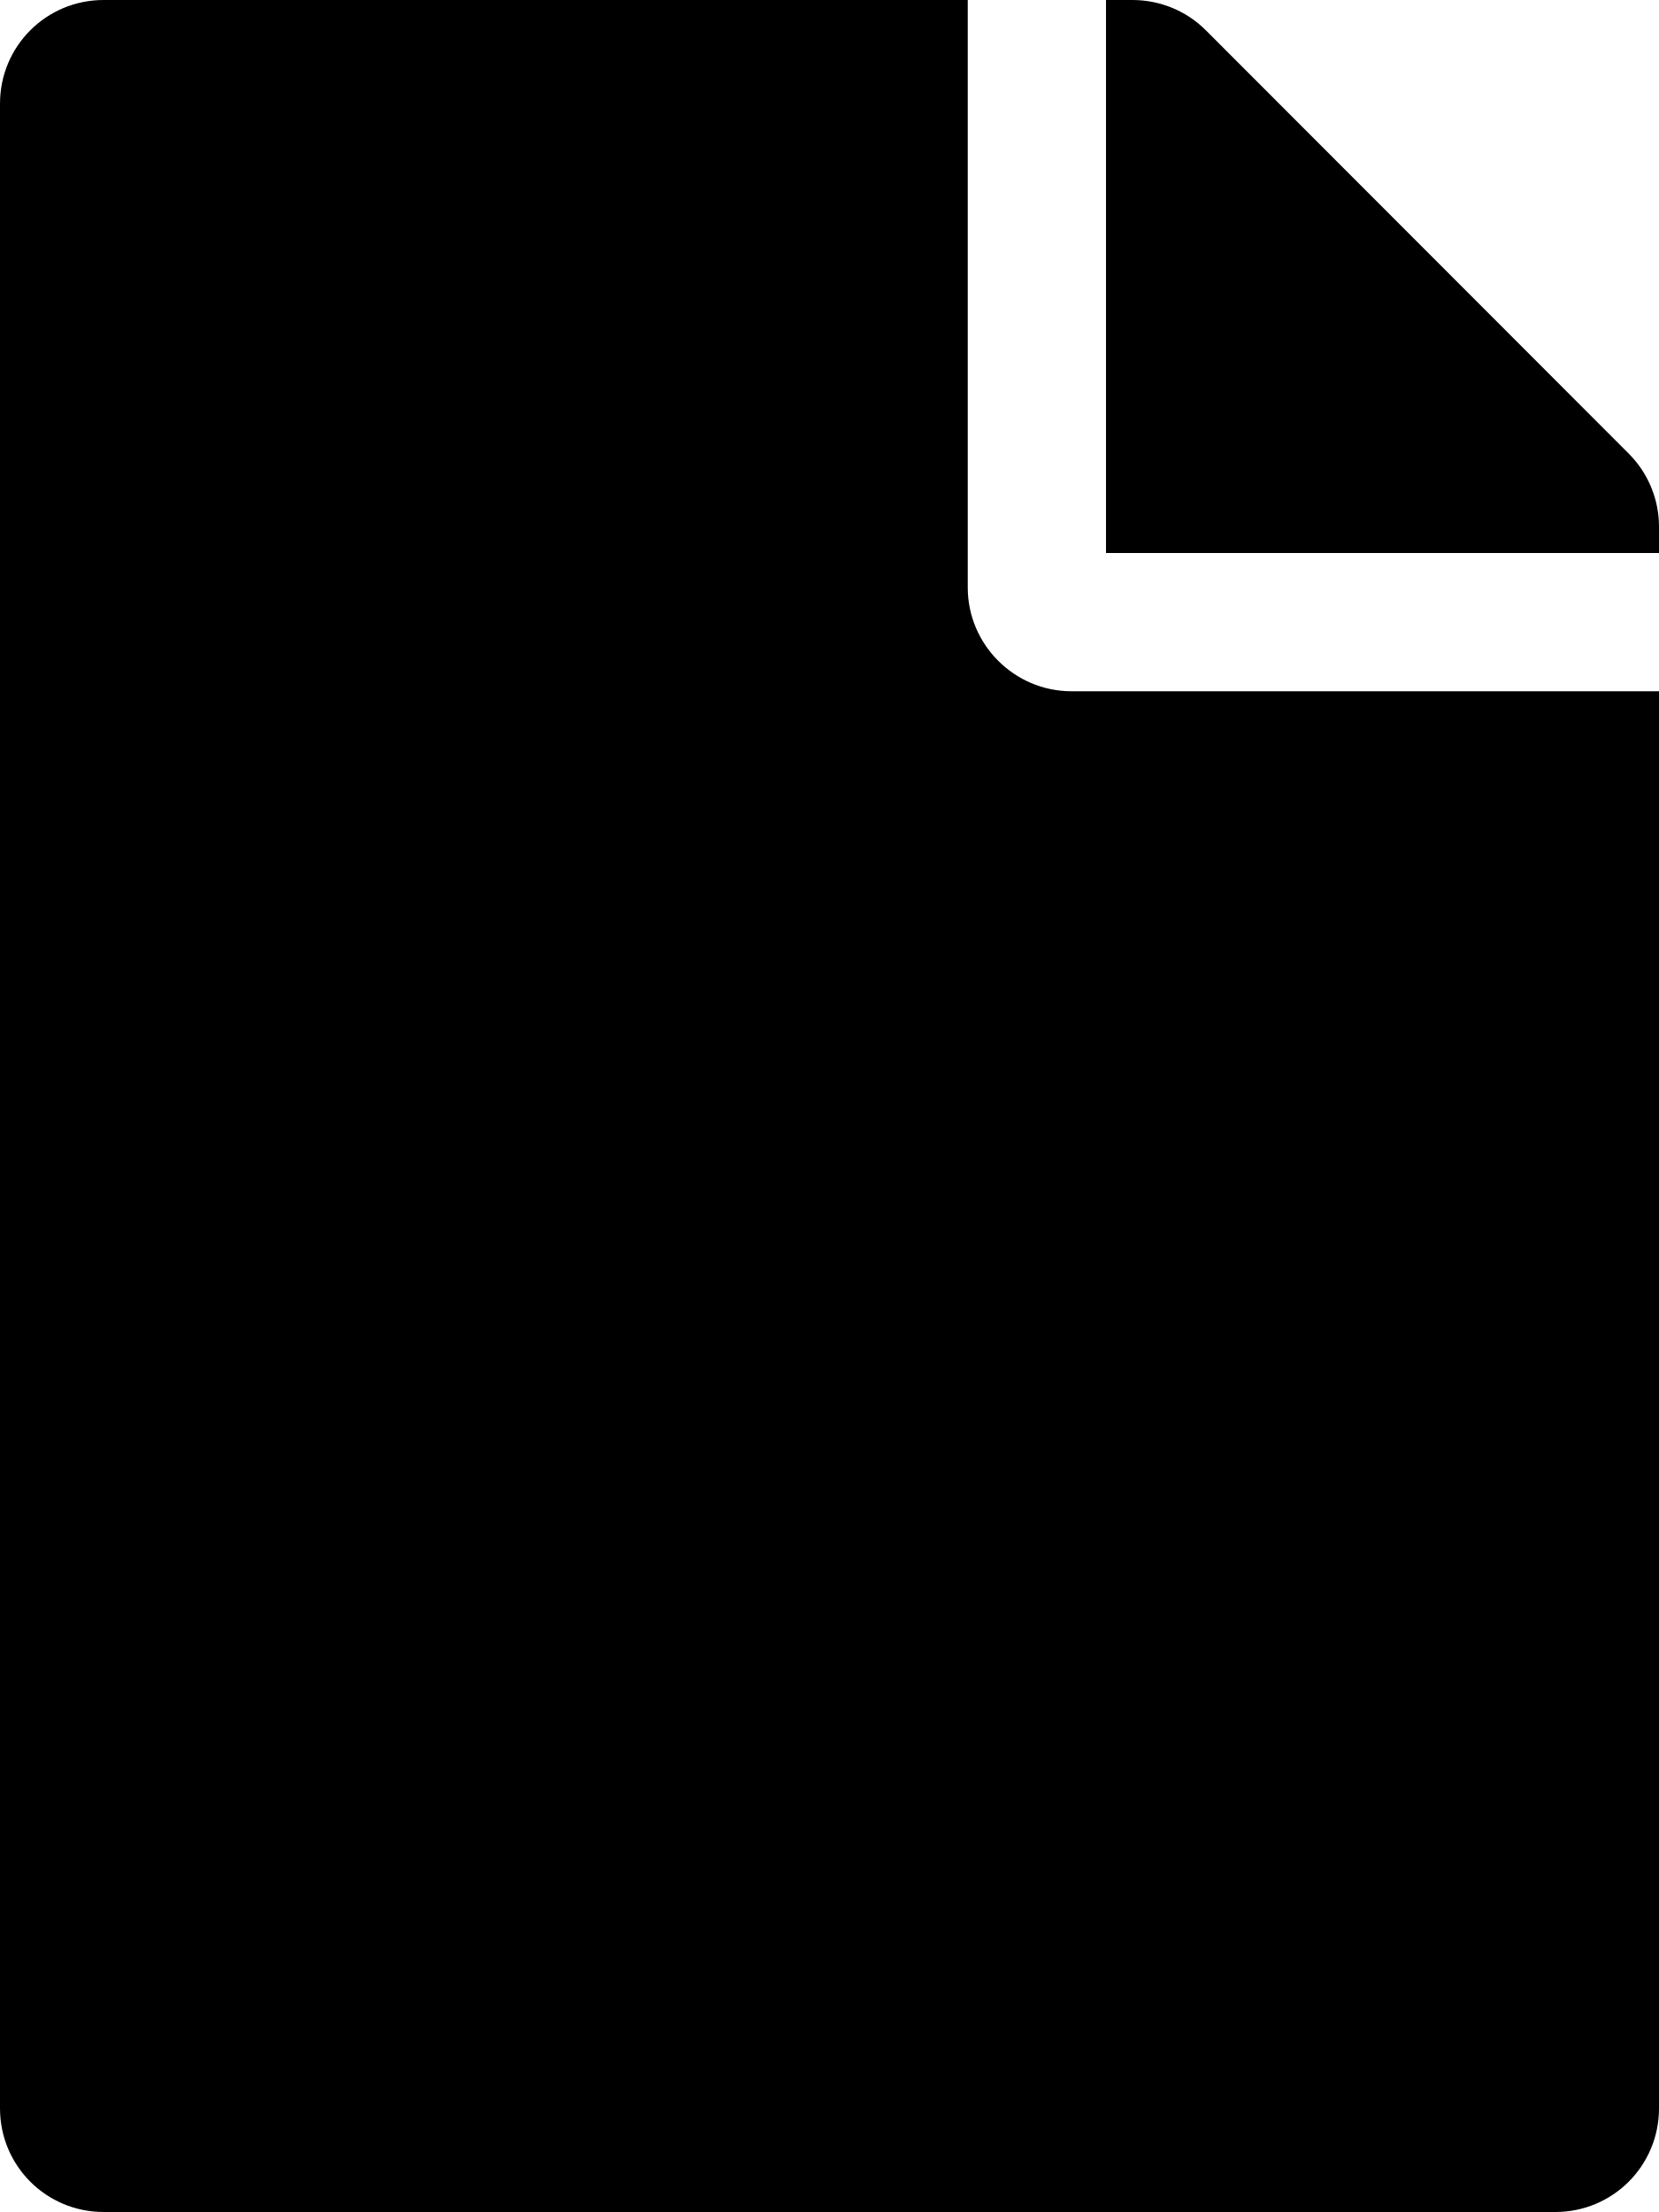
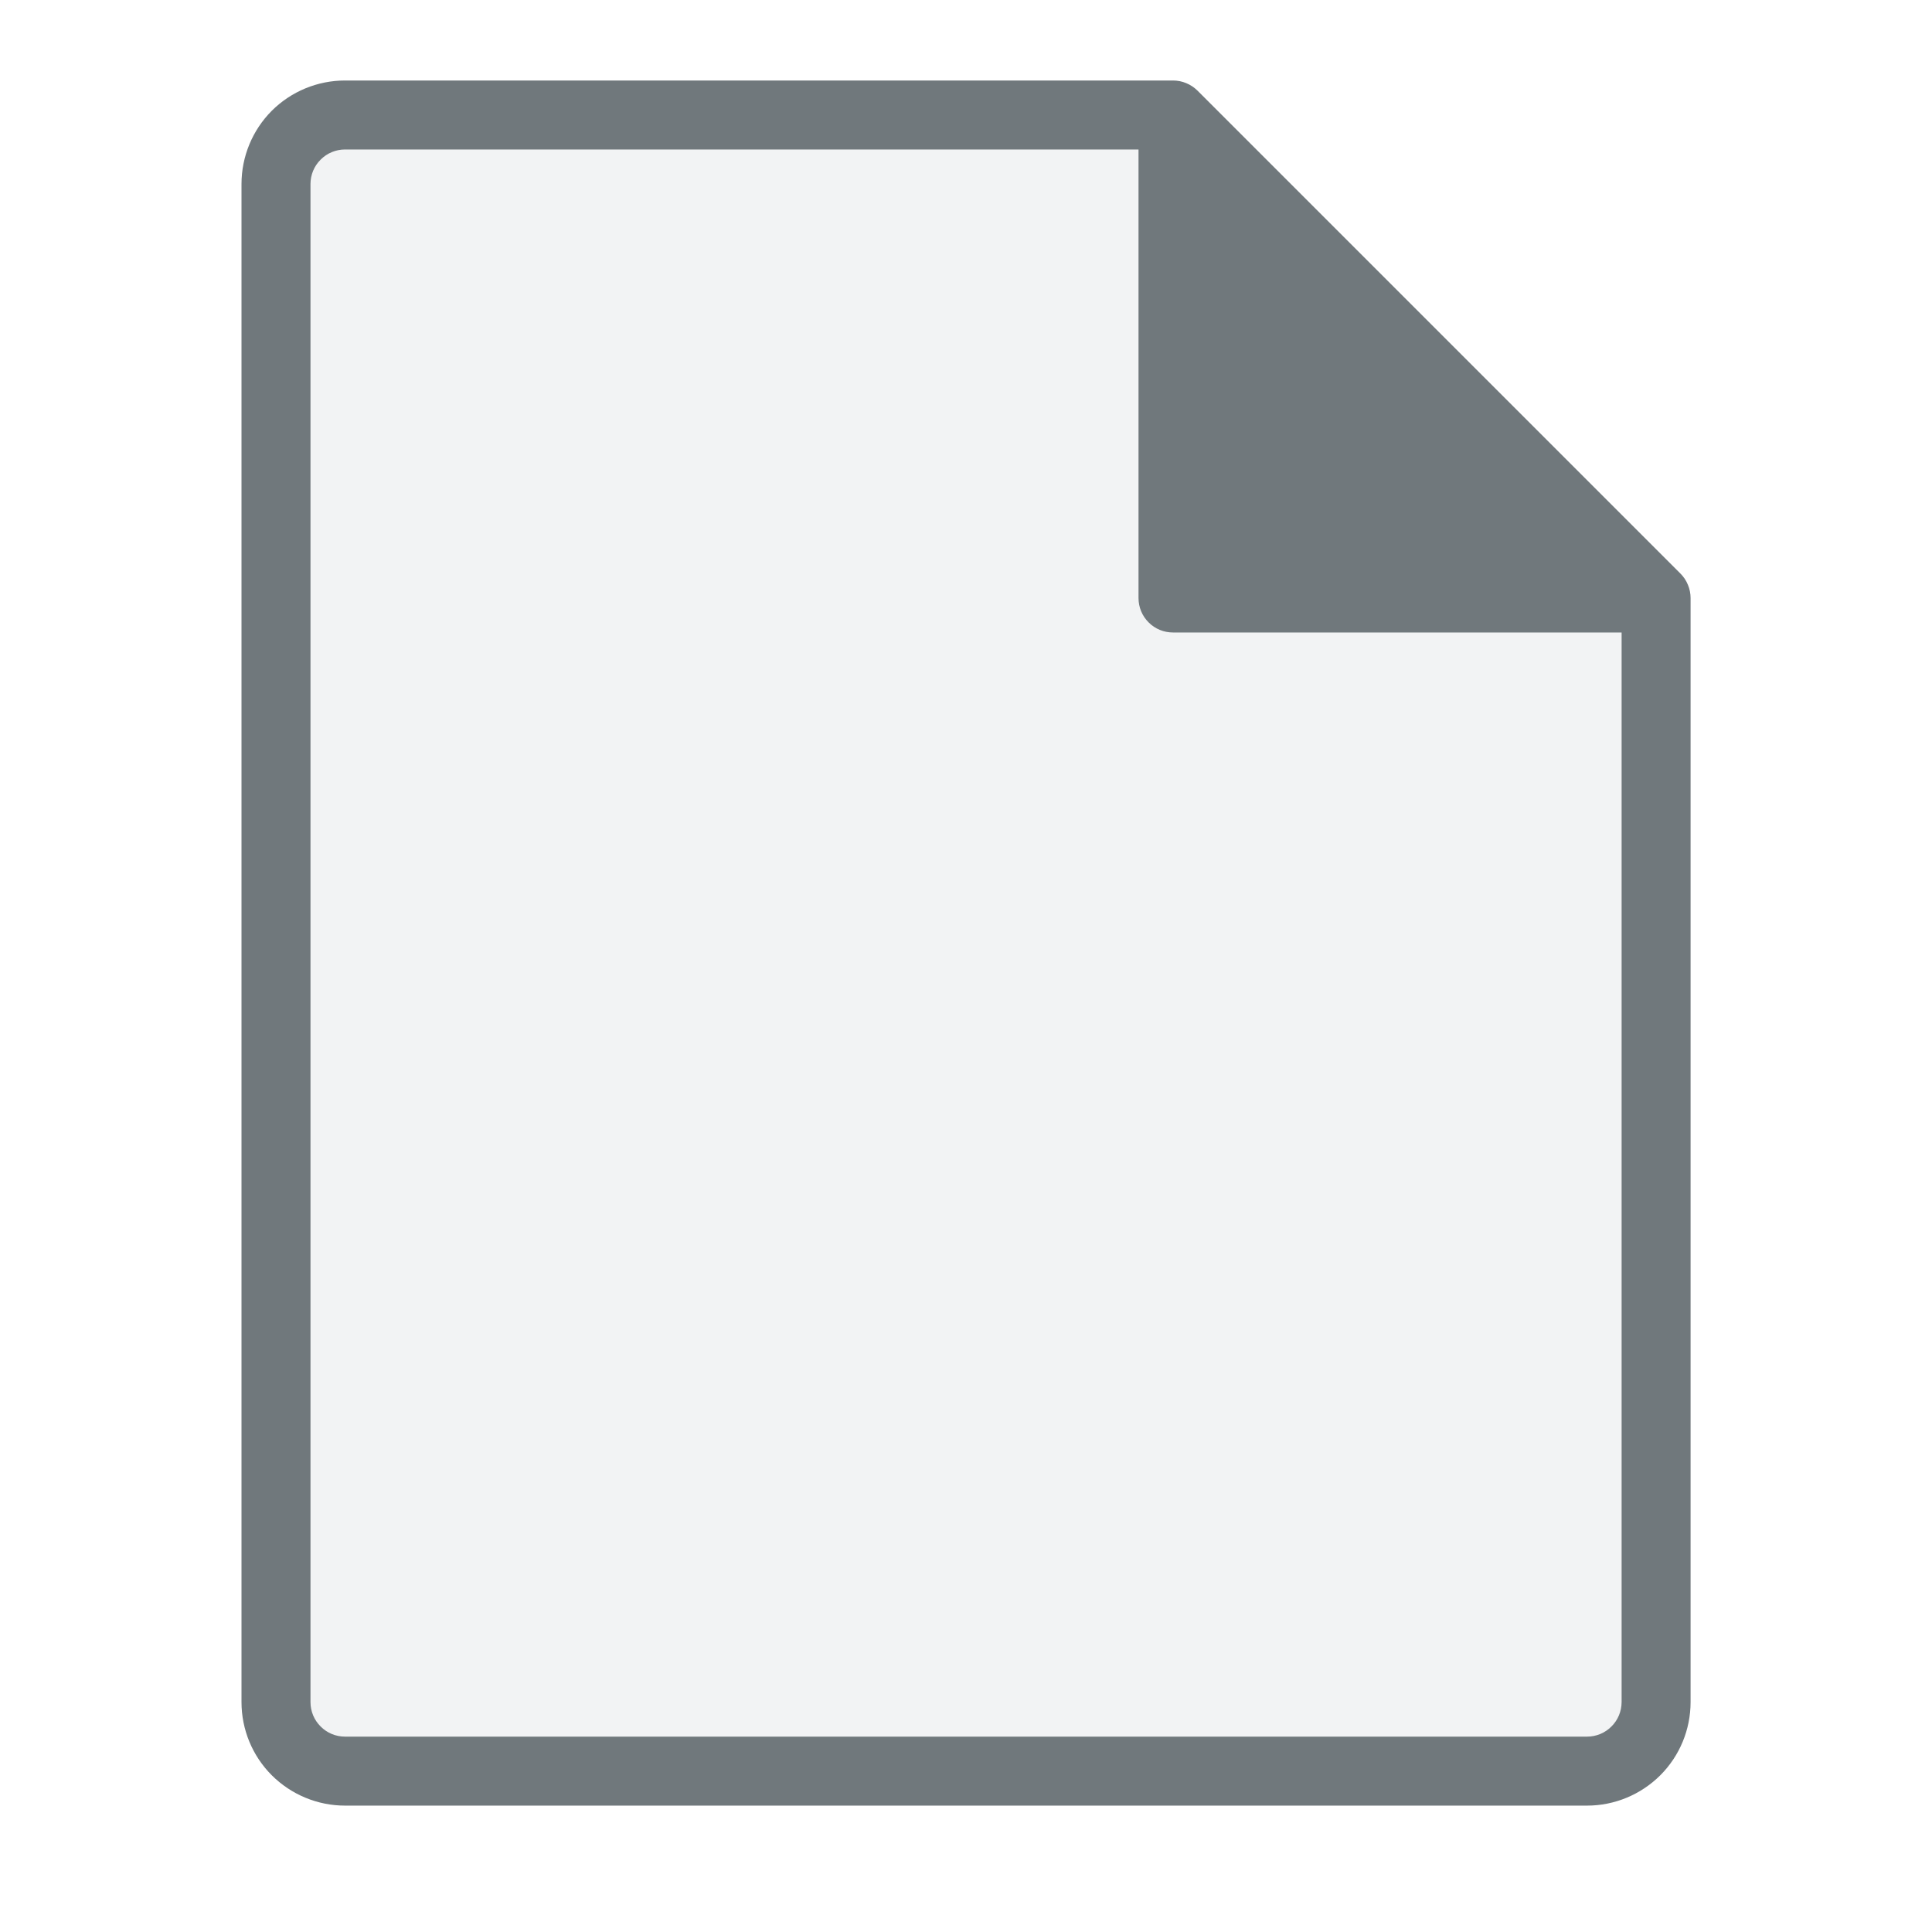
- <svg xmlns="http://www.w3.org/2000/svg" viewBox="0 0 384 512" x="10">
-   <g>
-     <path fill="none" d="M0 0h24v24H0z" />
-     <path d="M224 136V0H24C10.7 0 0 10.7 0 24v464c0 13.3 10.7 24 24 24h336c13.3 0 24-10.7 24-24V160H248c-13.2 0-24-10.8-24-24zm160-14.1v6.1H256V0h6.1c6.4 0 12.5 2.5 17 7l97.9 98c4.5 4.5 7 10.6 7 16.9z" />
-   </g>
+ <svg xmlns="http://www.w3.org/2000/svg" width="24" height="24" viewBox="0 0 24 24" fill="none">
+   <path d="M13.868 1.49H3.49V22.062H20.144V7.077L13.868 1.49Z" fill="#F2F3F4" />
+   <path d="M14.572 1C14.628 1 14.684 1.011 14.736 1.033C14.788 1.054 14.835 1.086 14.875 1.125L20.876 7.126C20.915 7.165 20.947 7.213 20.968 7.265C20.99 7.317 21.001 7.373 21.001 7.429V21.144C21.001 21.485 20.866 21.812 20.625 22.053C20.383 22.294 20.056 22.43 19.715 22.43H4.286C3.945 22.43 3.618 22.294 3.376 22.053C3.135 21.812 3 21.485 3 21.144V2.286C3 1.945 3.135 1.618 3.376 1.376C3.618 1.135 3.945 1 4.286 1H14.572ZM4.286 1.857C4.172 1.857 4.063 1.902 3.983 1.983C3.902 2.063 3.857 2.172 3.857 2.286V21.144C3.857 21.258 3.902 21.367 3.983 21.447C4.063 21.528 4.172 21.573 4.286 21.573H19.715C19.829 21.573 19.938 21.528 20.018 21.447C20.099 21.367 20.144 21.258 20.144 21.144V7.857H14.572C14.458 7.857 14.349 7.813 14.269 7.732C14.188 7.652 14.143 7.543 14.143 7.429V1.857H4.286Z" fill="#70787C" />
</svg>
